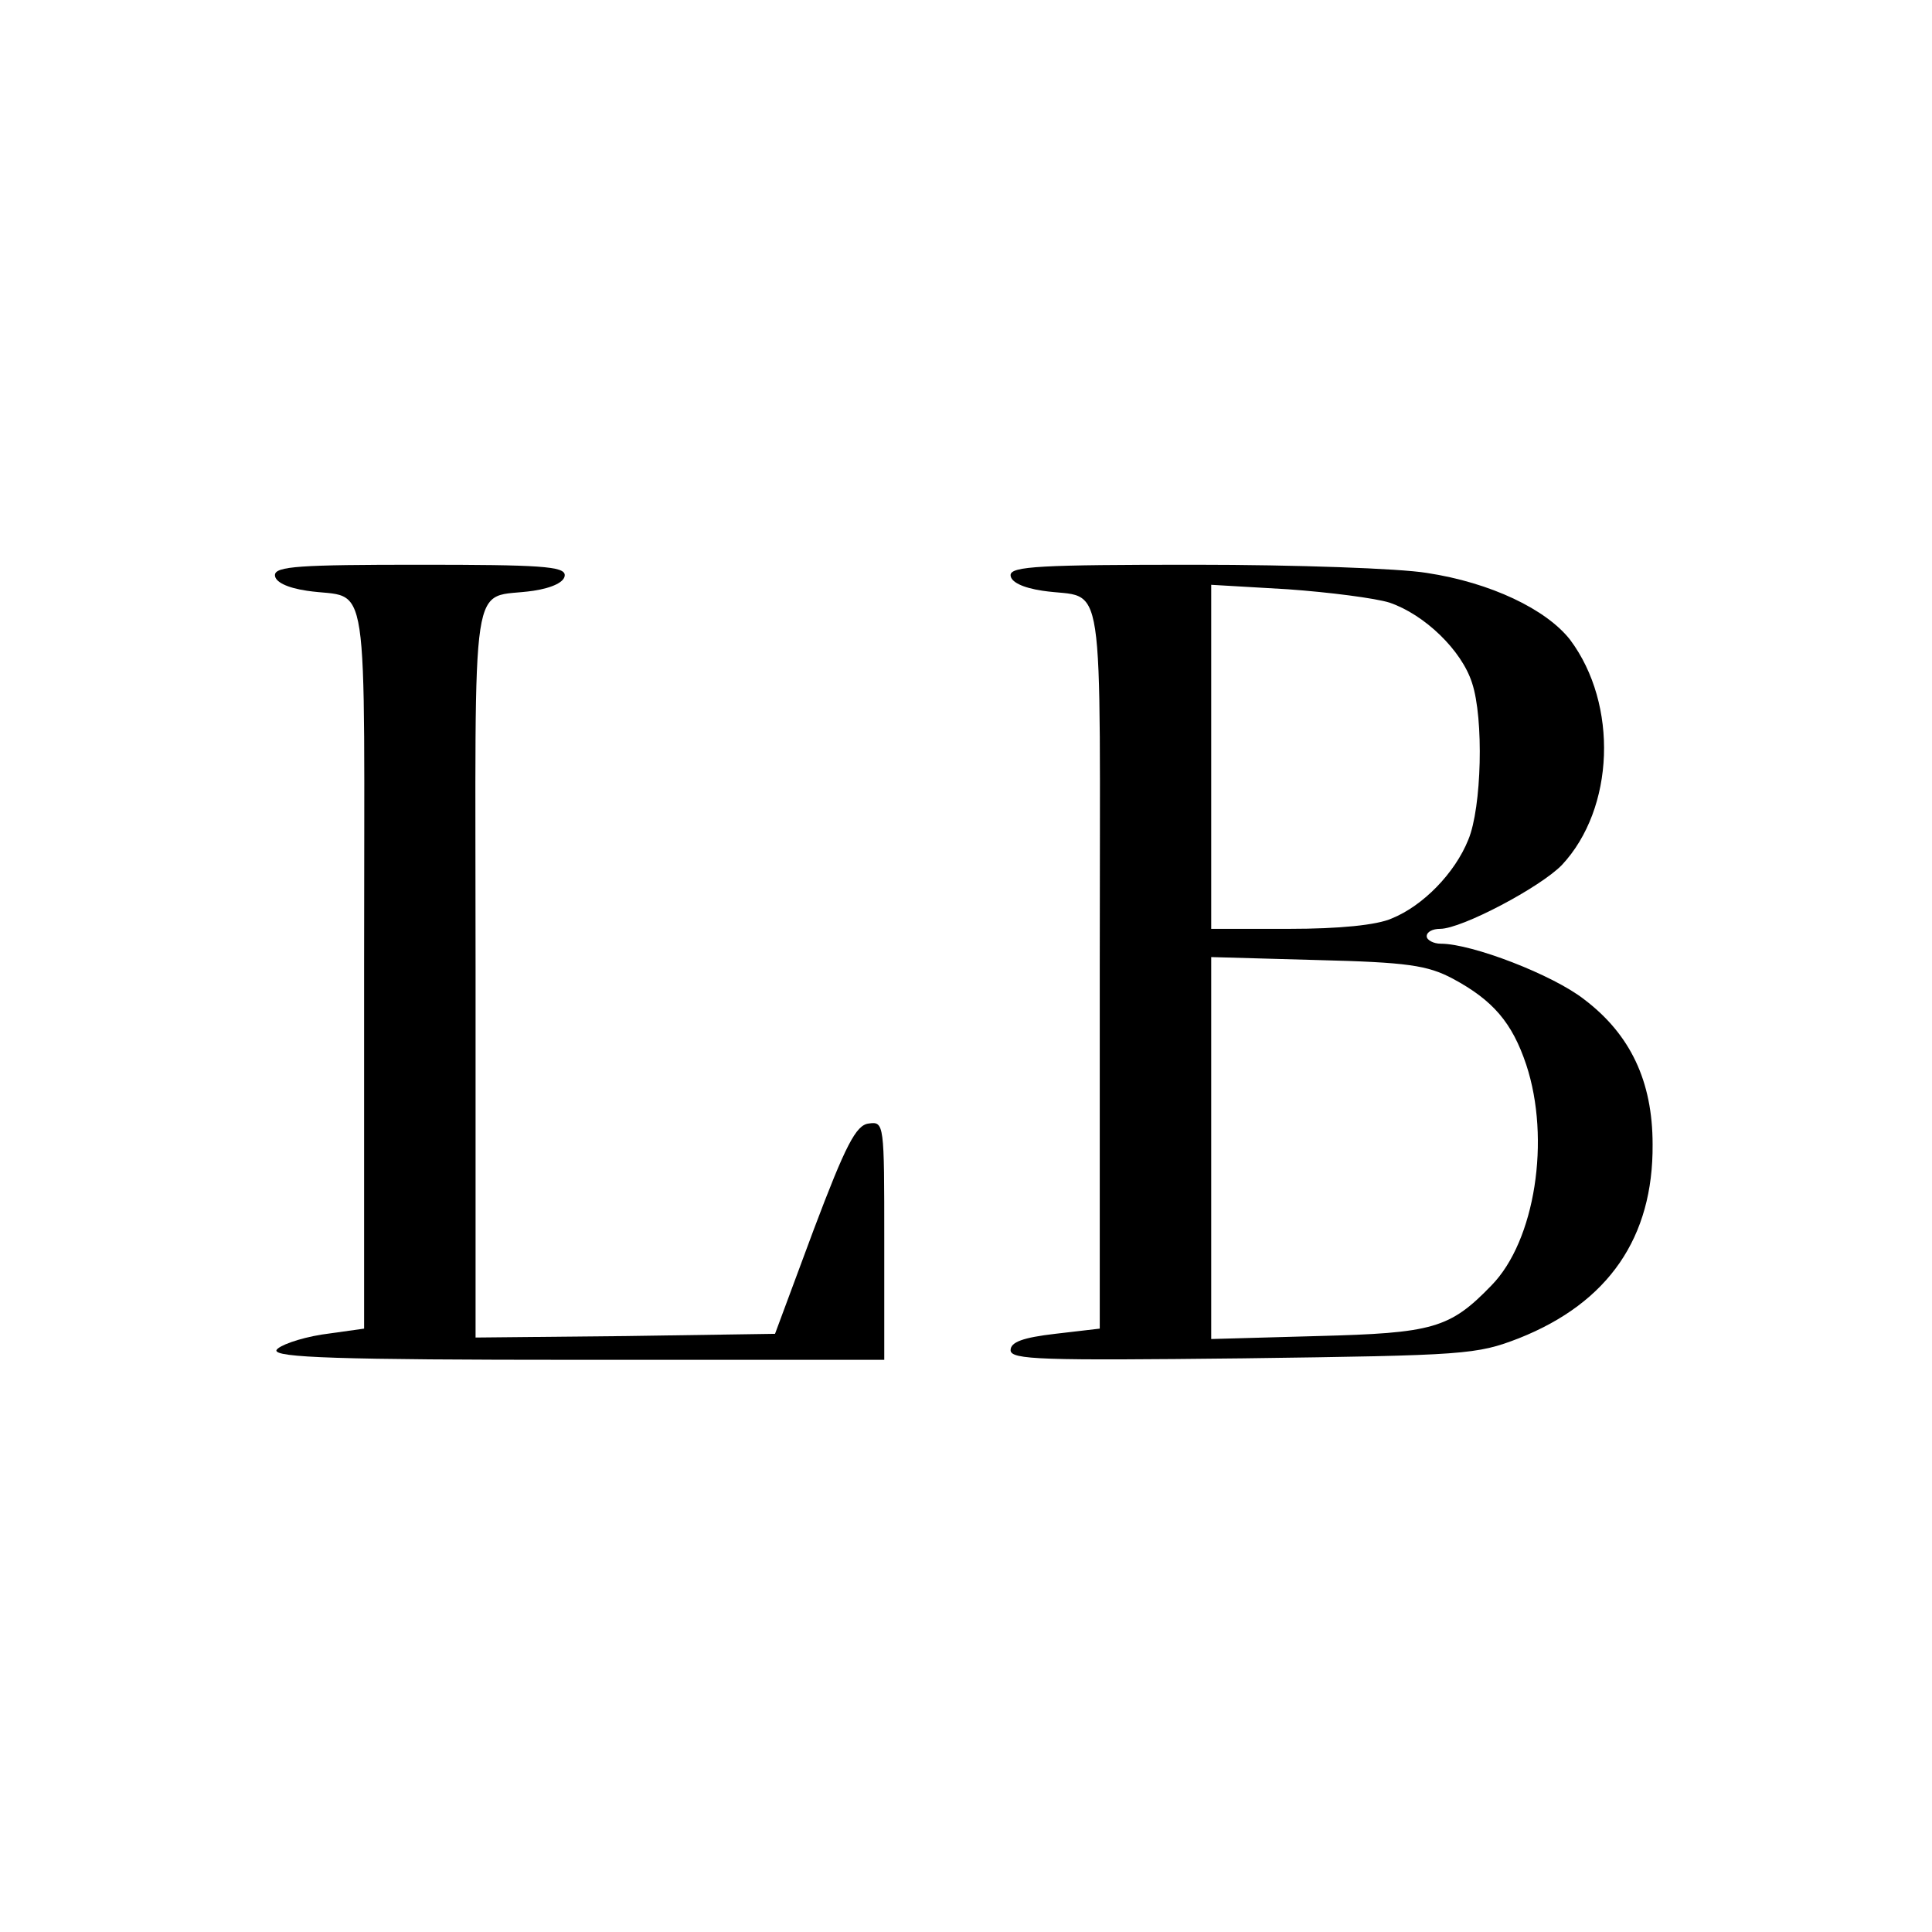
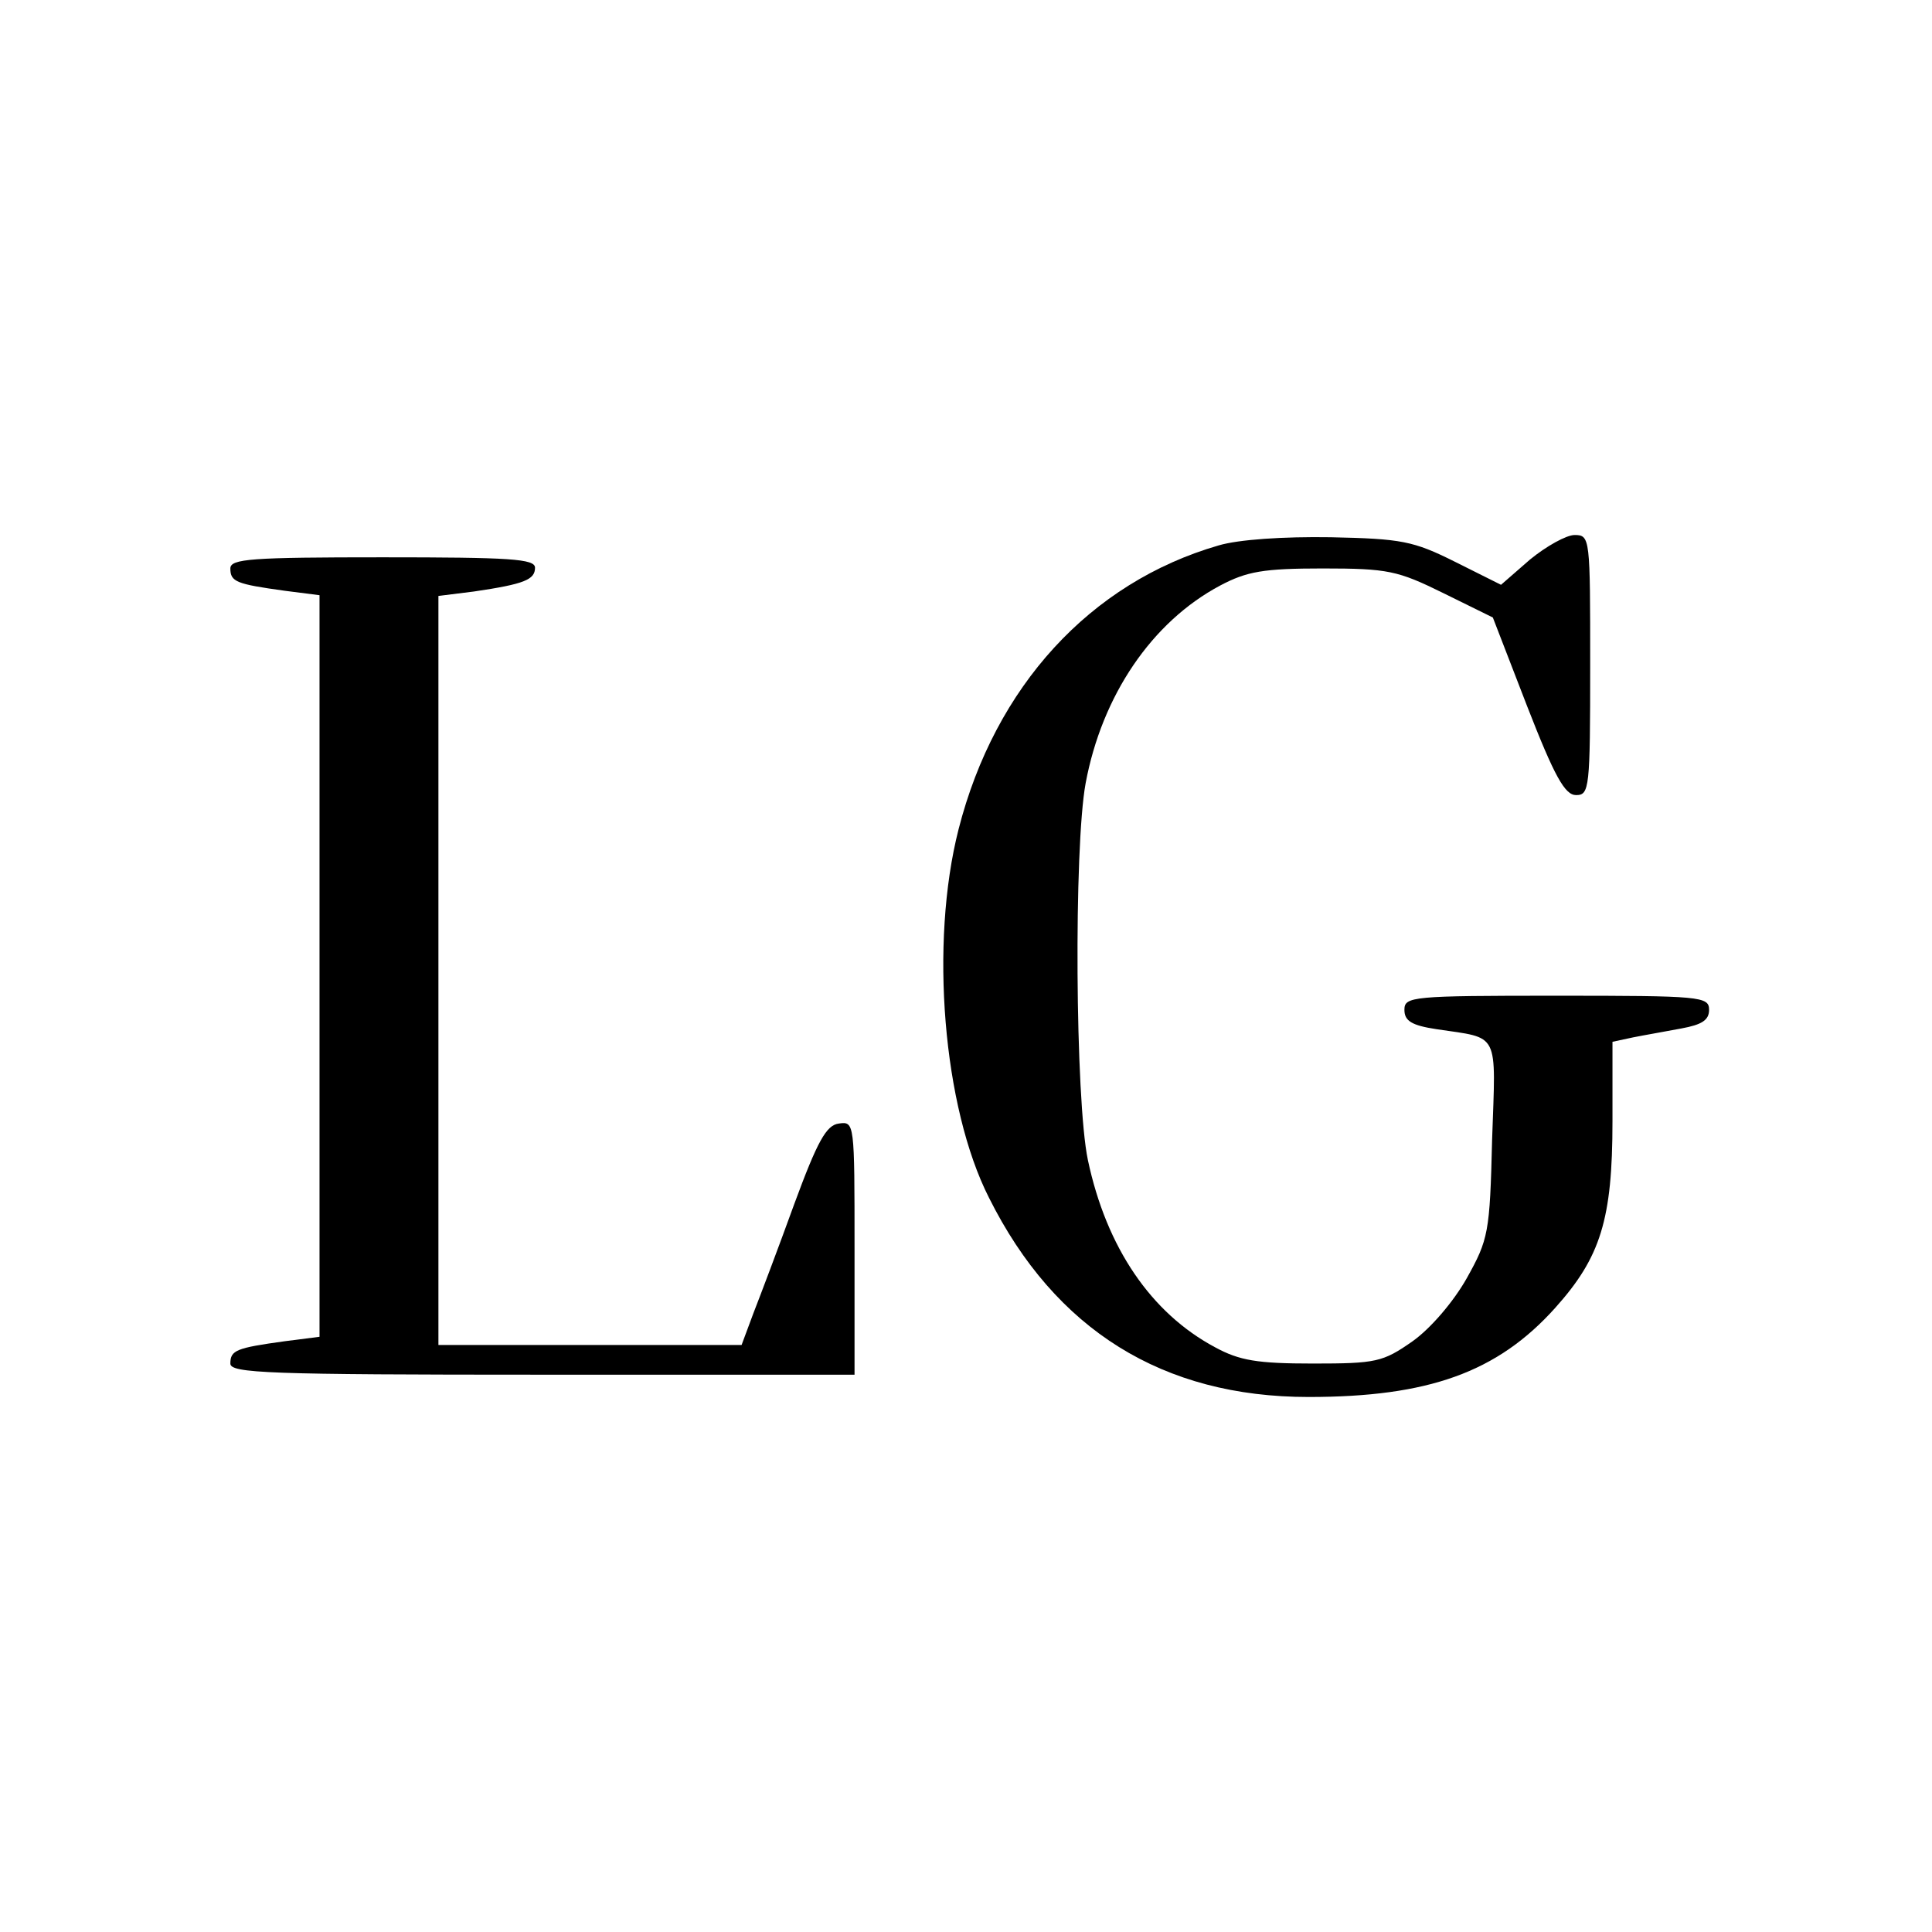
<svg xmlns="http://www.w3.org/2000/svg" version="1.0" width="260pt" height="260pt" viewBox="0 0 260 260" preserveAspectRatio="xMidYMid meet">
  <g transform="translate(0,260) scale(0.1,-0.1)" fill="#000000" stroke="none">
-     <path d="M370 1826 c0 -9 16 -17 43 -21 86 -13 77 43 77 -505 l0 -488 -57 -8 c-31 -5 -58 -15 -61 -21 -3 -10 83 -13 407 -13 l411 0 0 161 c0 157 0 160 -21 157 -17 -2 -31 -29 -74 -143 l-52 -140 -201 -3 -202 -2 0 494 c0 555 -9 498 78 511 26 4 42 12 42 21 0 12 -34 14 -195 14 -161 0 -195 -2 -195 -14z" />
-     <path d="M1360 1826 c0 -9 16 -17 43 -21 86 -13 77 43 77 -505 l0 -488 -60 -7 c-43 -5 -60 -11 -60 -22 0 -13 42 -14 313 -11 300 4 314 5 371 27 121 48 181 136 180 261 0 85 -30 148 -92 195 -42 33 -151 75 -193 75 -10 0 -19 5 -19 10 0 6 8 10 18 10 29 0 135 56 164 86 71 76 76 216 11 303 -32 41 -107 77 -193 90 -36 6 -176 11 -312 11 -207 0 -248 -2 -248 -14z m510 -37 c47 -16 97 -64 111 -108 16 -48 13 -168 -5 -211 -18 -45 -61 -89 -103 -106 -20 -9 -71 -14 -138 -14 l-105 0 0 232 0 231 103 -6 c56 -4 118 -12 137 -18z m85 -506 c54 -29 80 -59 99 -116 33 -100 12 -237 -47 -297 -56 -58 -79 -64 -234 -68 l-143 -4 0 257 0 257 143 -4 c121 -3 148 -7 182 -25z" />
+     <path d="M1640 1866 c-173 -50 -301 -190 -350 -382 -39 -153 -21 -374 41 -496 89 -178 234 -268 430 -268 161 0 254 33 332 120 61 68 77 119 77 251 l0 107 28 6 c15 3 44 8 65 12 27 5 37 11 37 25 0 18 -11 19 -205 19 -195 0 -205 -1 -205 -19 0 -15 10 -21 43 -26 86 -13 80 -1 75 -149 -3 -125 -5 -134 -34 -186 -18 -32 -49 -68 -73 -85 -40 -28 -49 -30 -134 -30 -75 0 -99 4 -132 22 -86 46 -146 134 -171 252 -17 81 -19 420 -3 507 22 118 89 217 181 266 36 19 58 23 138 23 88 0 101 -3 162 -33 l67 -33 46 -119 c37 -95 51 -120 66 -120 18 0 19 9 19 175 0 171 0 175 -21 175 -11 0 -38 -15 -60 -33 l-39 -34 -62 31 c-56 28 -72 31 -167 33 -64 1 -124 -3 -151 -11z" />
+     <path d="M310 1835 c0 -18 8 -21 73 -30 l47 -6 0 -499 0 -499 -47 -6 c-65 -9 -73 -12 -73 -30 0 -13 50 -15 420 -15 l420 0 0 171 c0 168 0 170 -21 167 -17 -2 -29 -24 -60 -108 -21 -58 -46 -124 -55 -147 l-16 -43 -204 0 -204 0 0 504 0 504 48 6 c68 10 82 16 82 32 0 12 -34 14 -205 14 -177 0 -205 -2 -205 -15z" />
  </g>
</svg>
